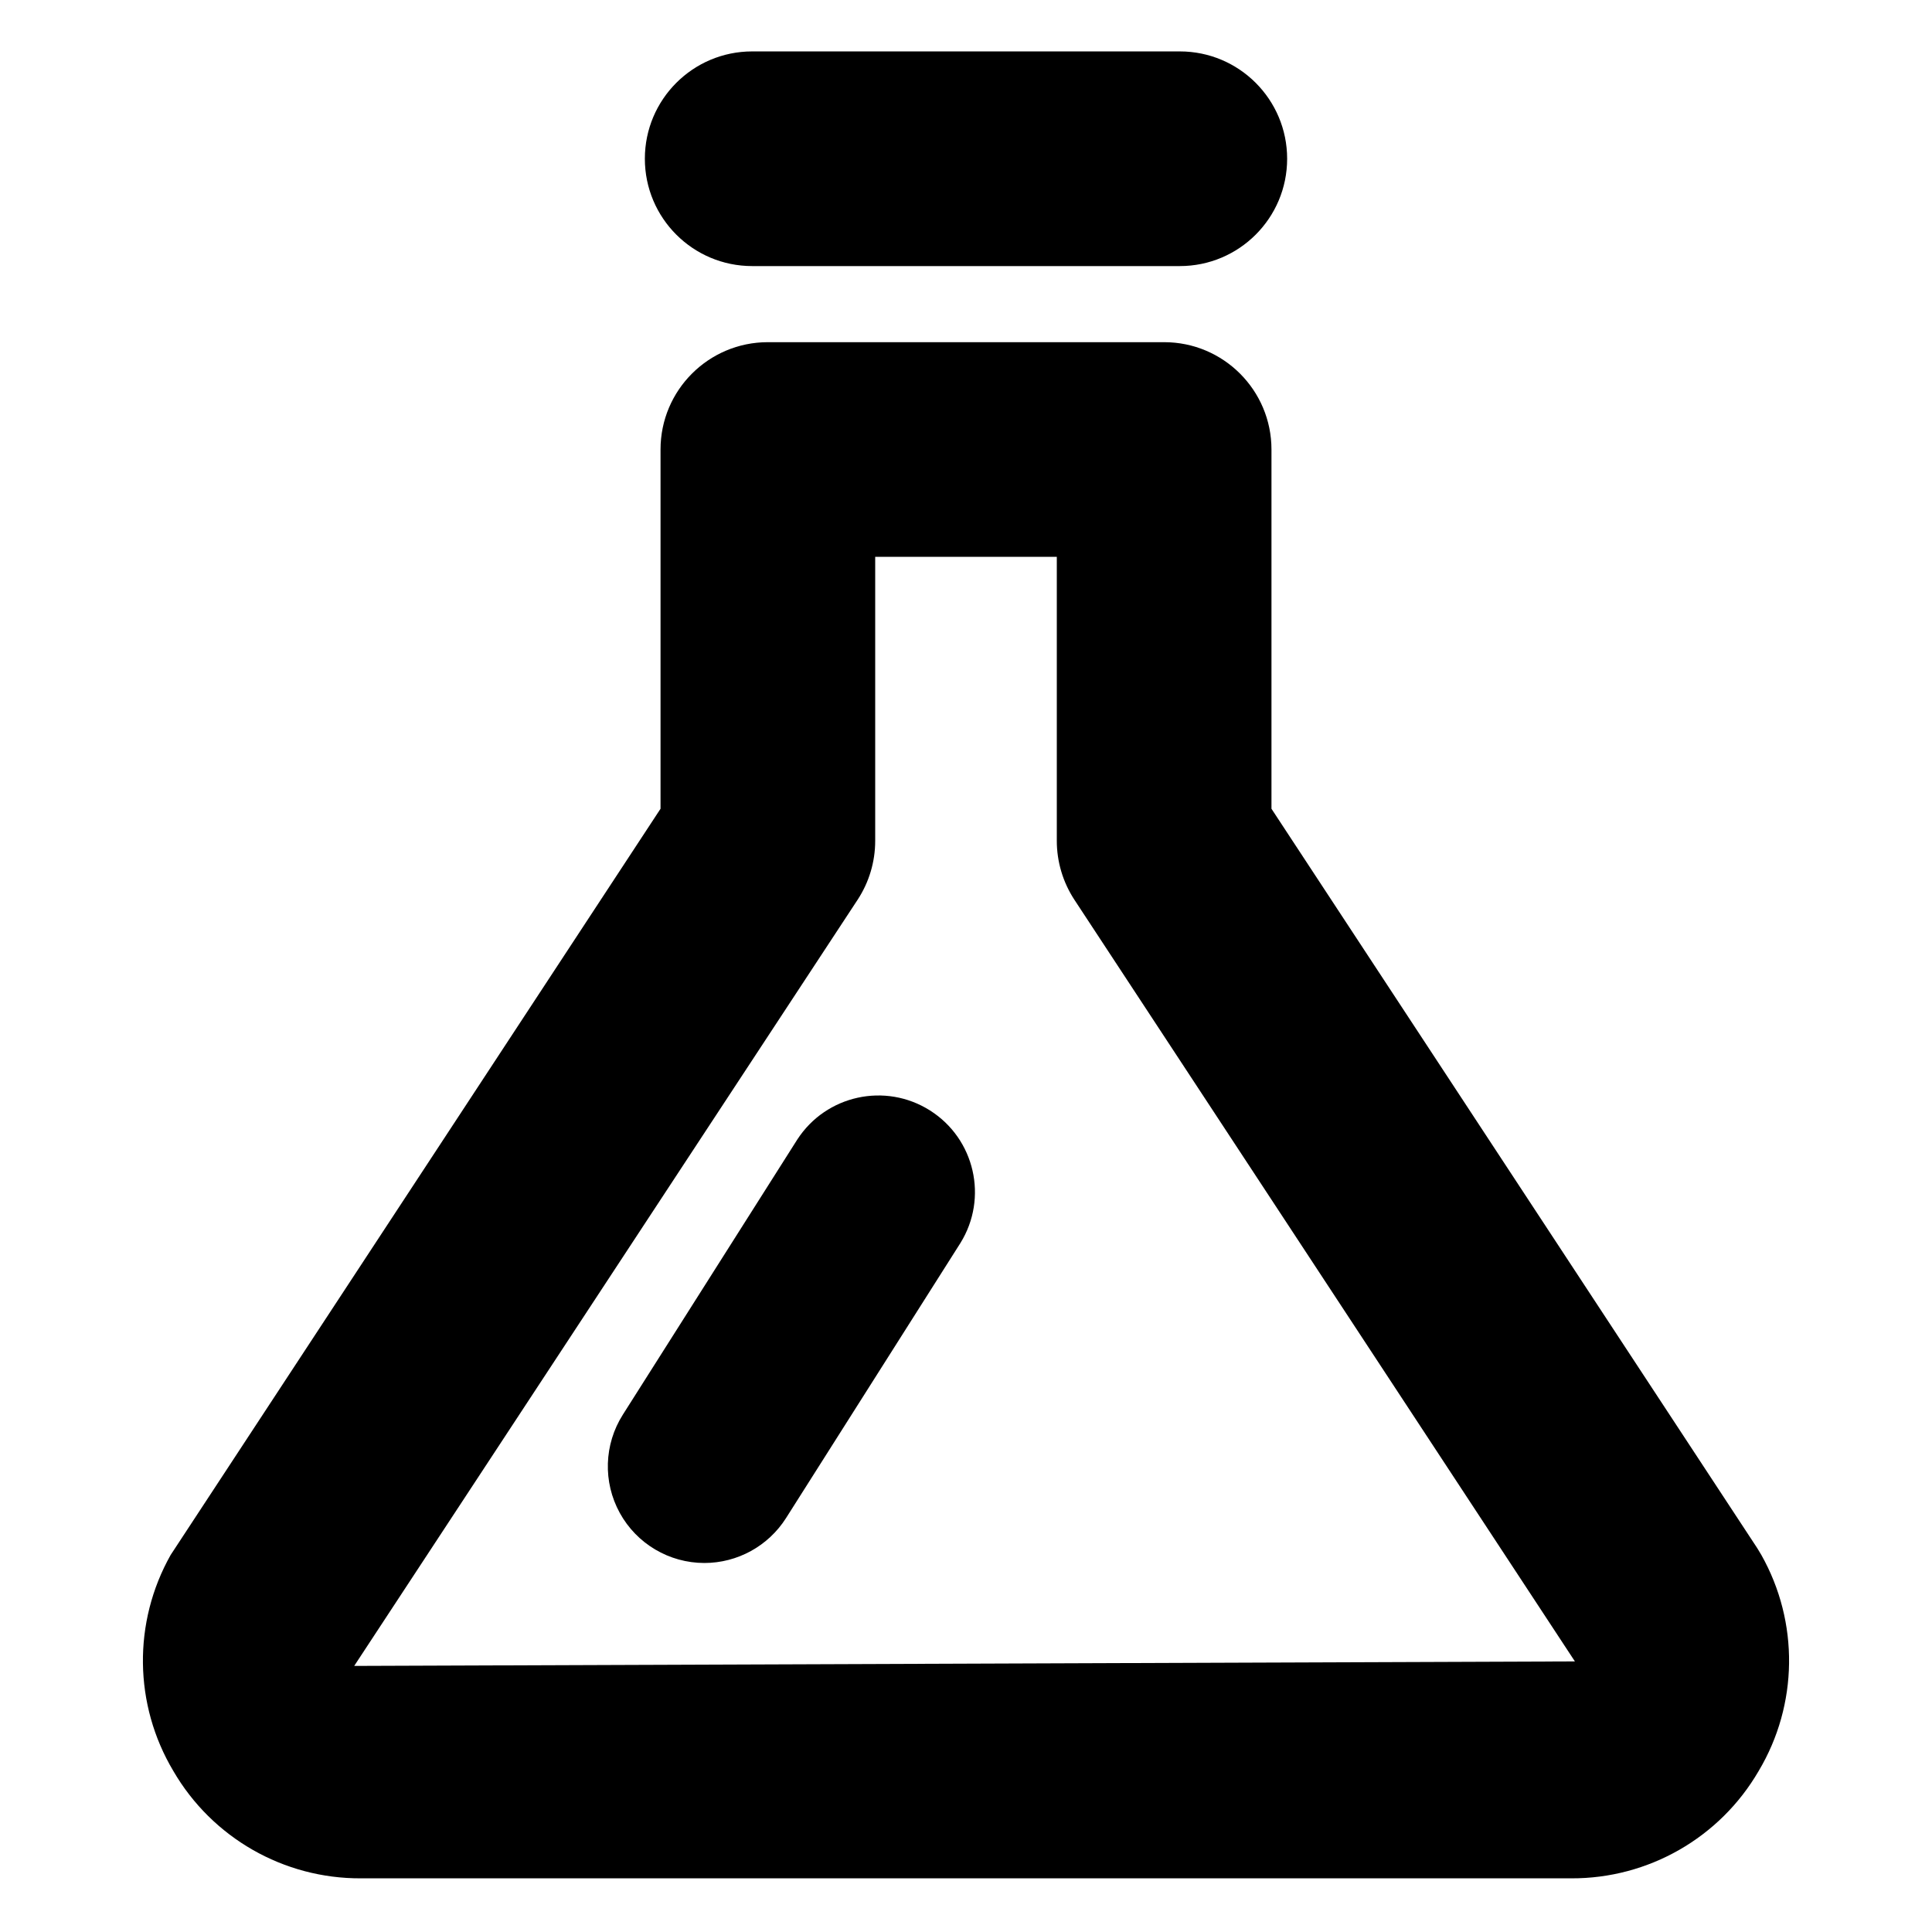
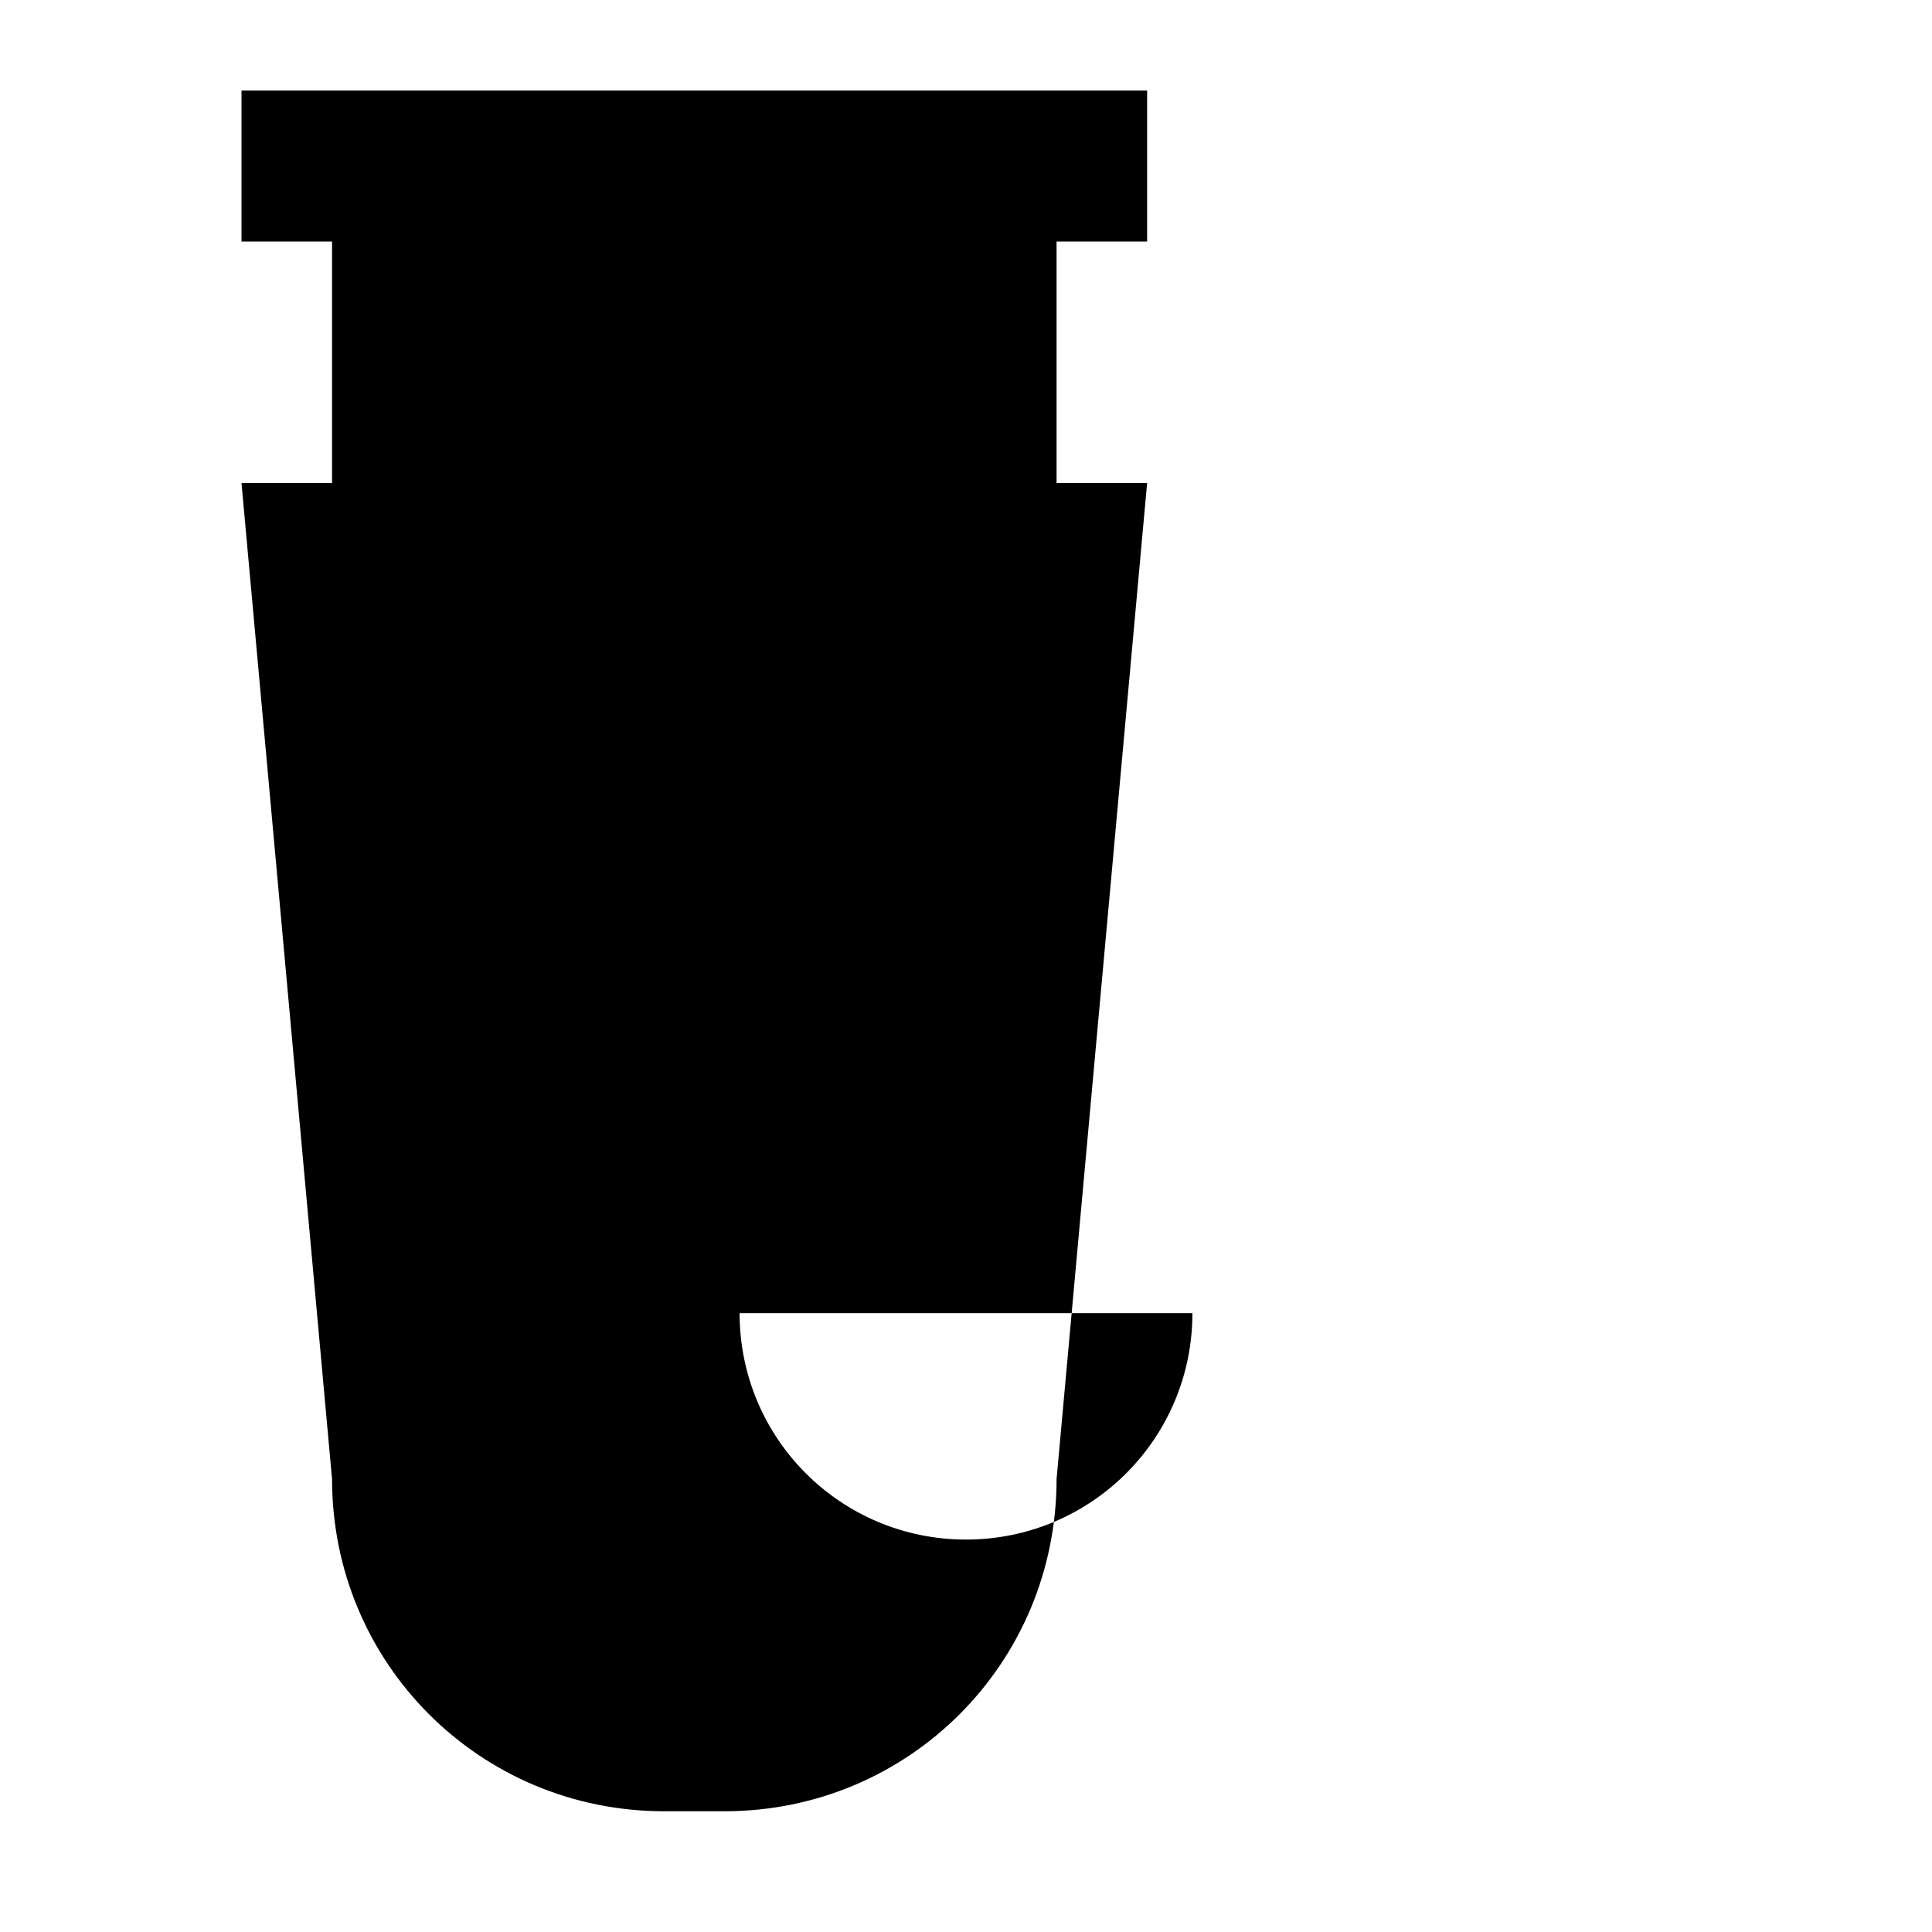
- <svg xmlns="http://www.w3.org/2000/svg" class="icon" width="200px" height="200.00px" viewBox="0 0 1024 1024" version="1.1">
-   <path d="M832.683 995.556H191.317a114.347 114.347 0 0 1-99.442-56.889 114.119 114.119 0 0 1-1.422-114.517l259.641-395.492V238.251a56.889 56.889 0 0 1 56.889-56.889h210.034a56.889 56.889 0 0 1 56.889 56.889v190.407l257.479 391.908 2.162 3.584a114.119 114.119 0 0 1-1.422 114.517 114.347 114.347 0 0 1-99.442 56.889zM463.872 295.14v150.528a56.889 56.889 0 0 1-9.33 31.232L187.733 882.972l646.997-2.389-265.273-403.684a57.116 57.116 0 0 1-9.33-31.289V295.14H463.872zM625.323 141.028H398.677a56.889 56.889 0 0 1 0-113.778h226.645a56.889 56.889 0 0 1 0 113.778z" />
-   <path d="M373.305 828.416a51.2 51.2 0 0 1-43.179-78.62l92.444-145.806a51.2 51.2 0 0 1 86.471 54.841l-92.444 145.806a51.314 51.314 0 0 1-43.292 23.78z" />
+ <svg xmlns="http://www.w3.org/2000/svg" width="128" height="128" viewBox="0 0 128 128">
+   <path d="M52 6h24v10h-6v16h6l-6 66c0 12.2-9.8 22-22 22h-4c-12.2 0-22-9.8-22-22l-6-66h6V16h-6V6zm12 96c8.3 0 15-6.7 15-15H49c0 8.3 6.7 15 15 15zm-3-82h6v12h-6V20z" />
</svg>
